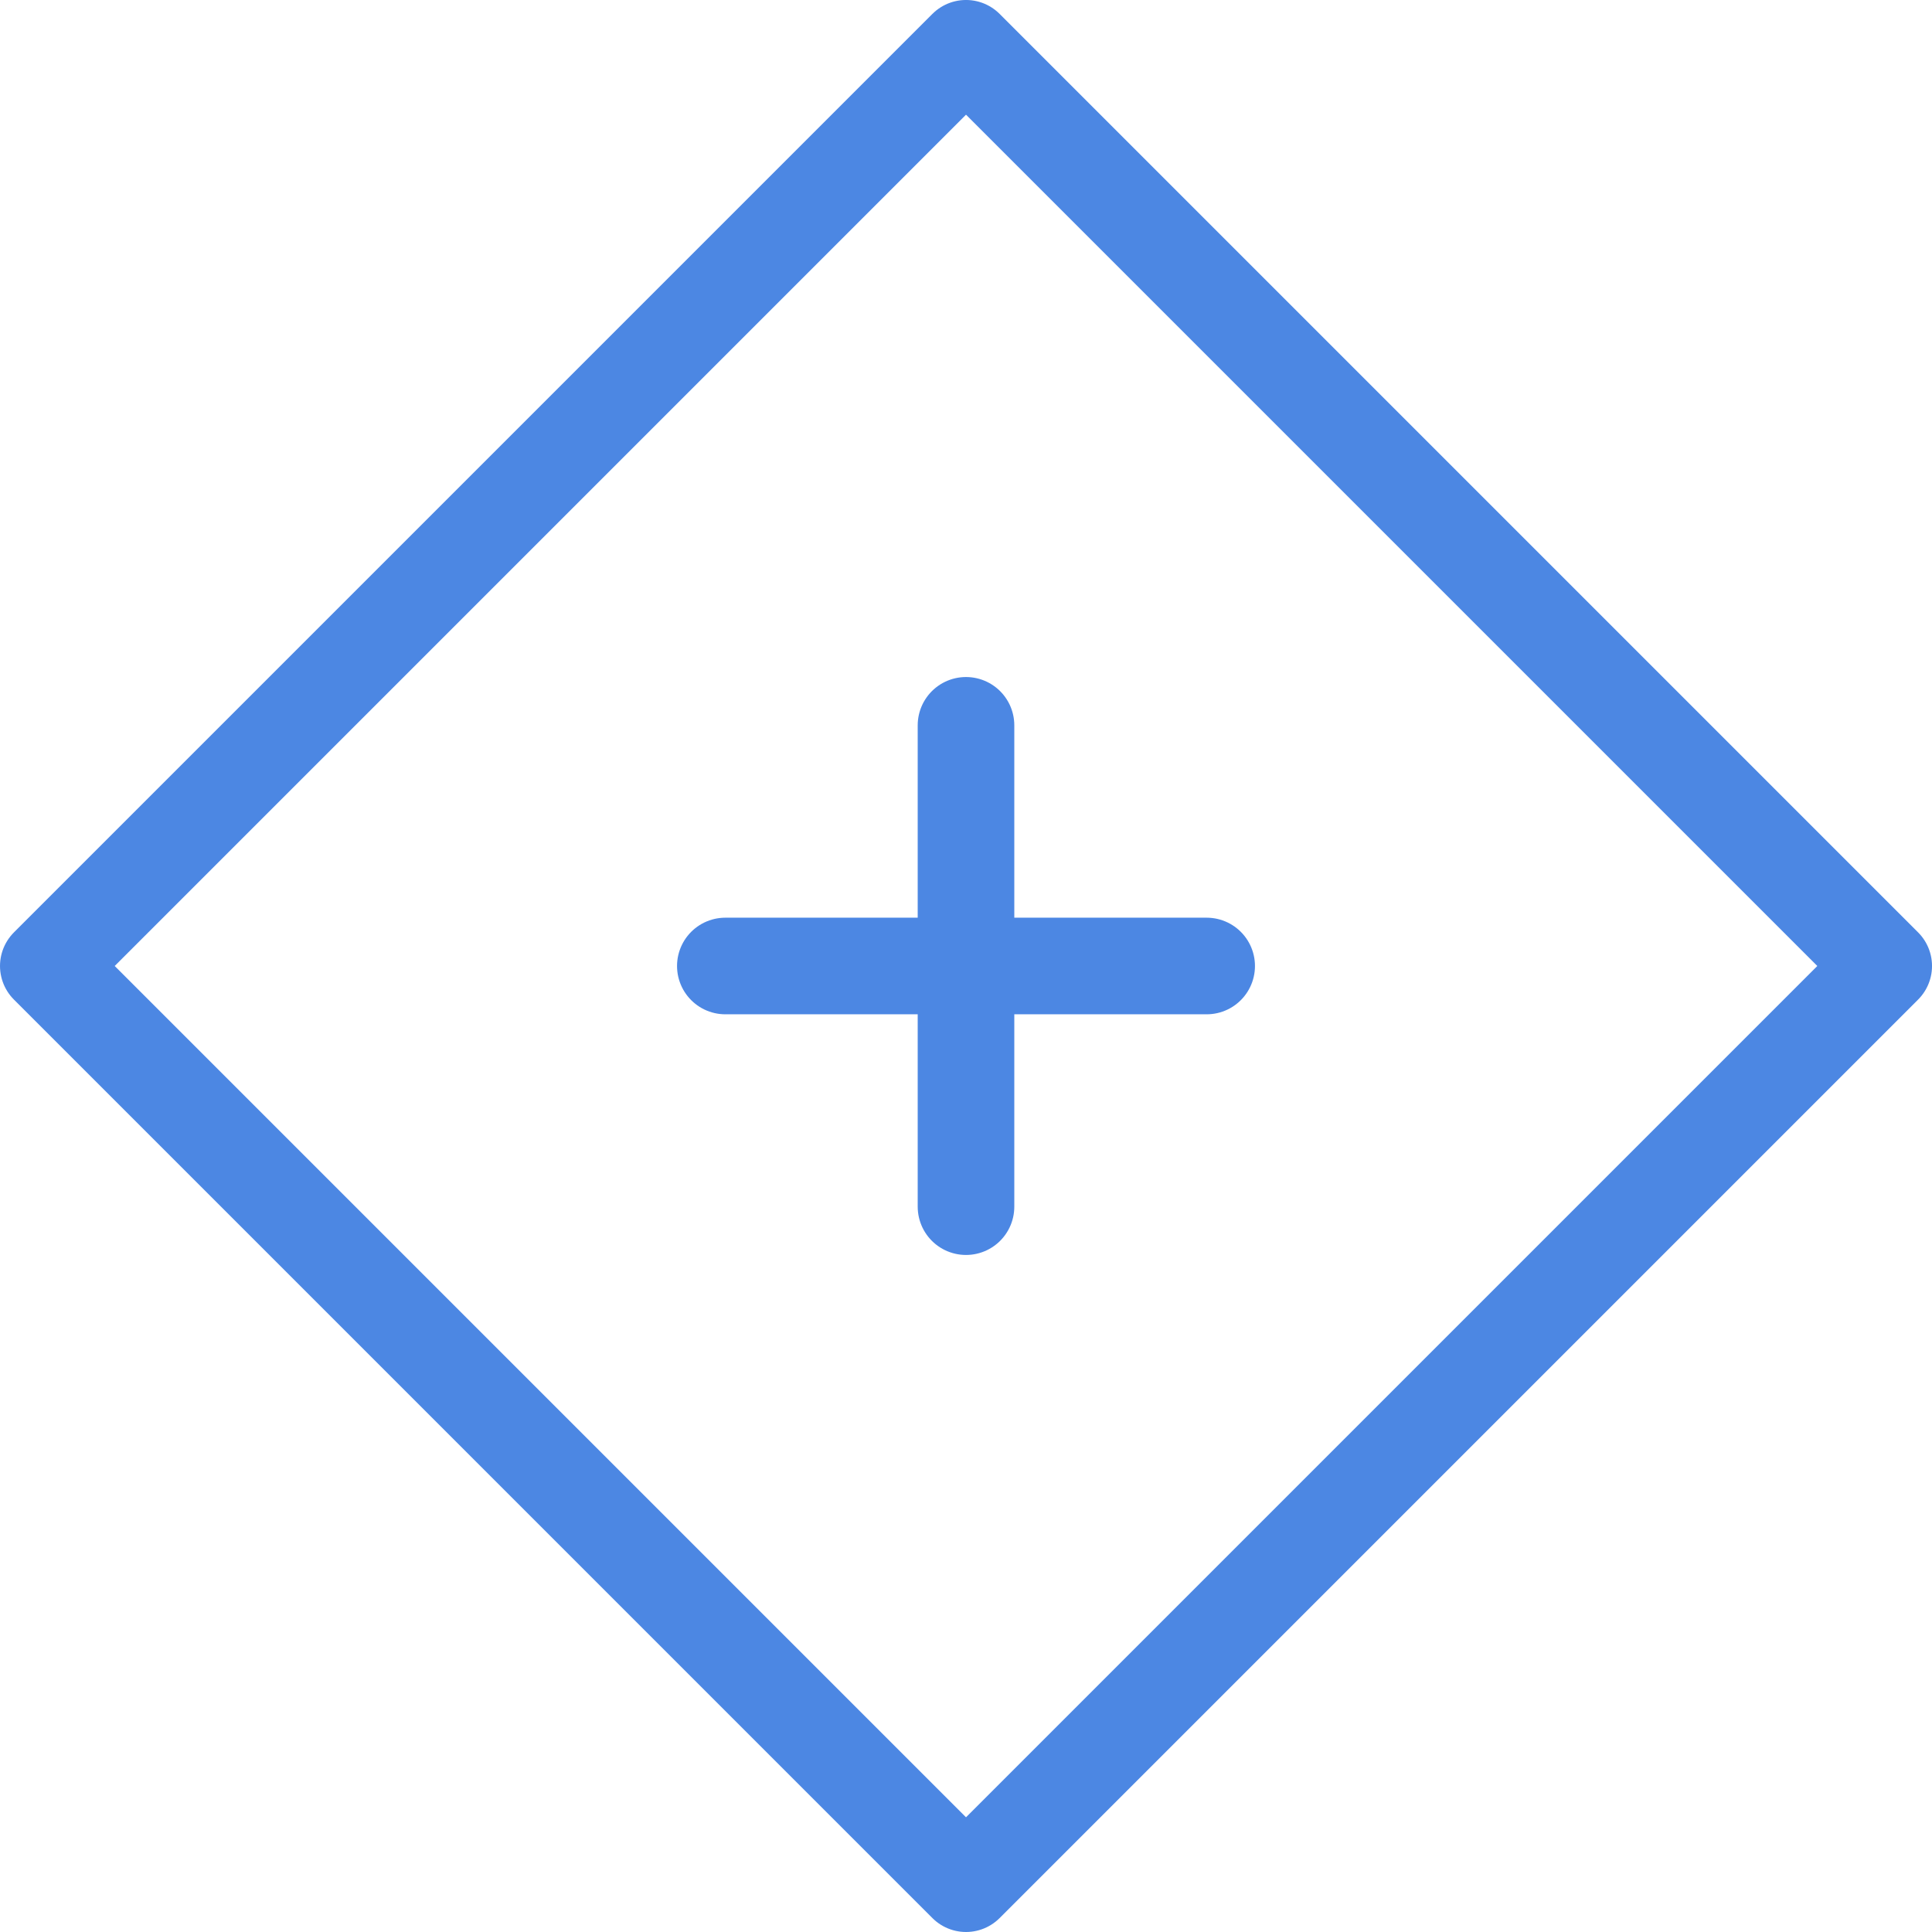
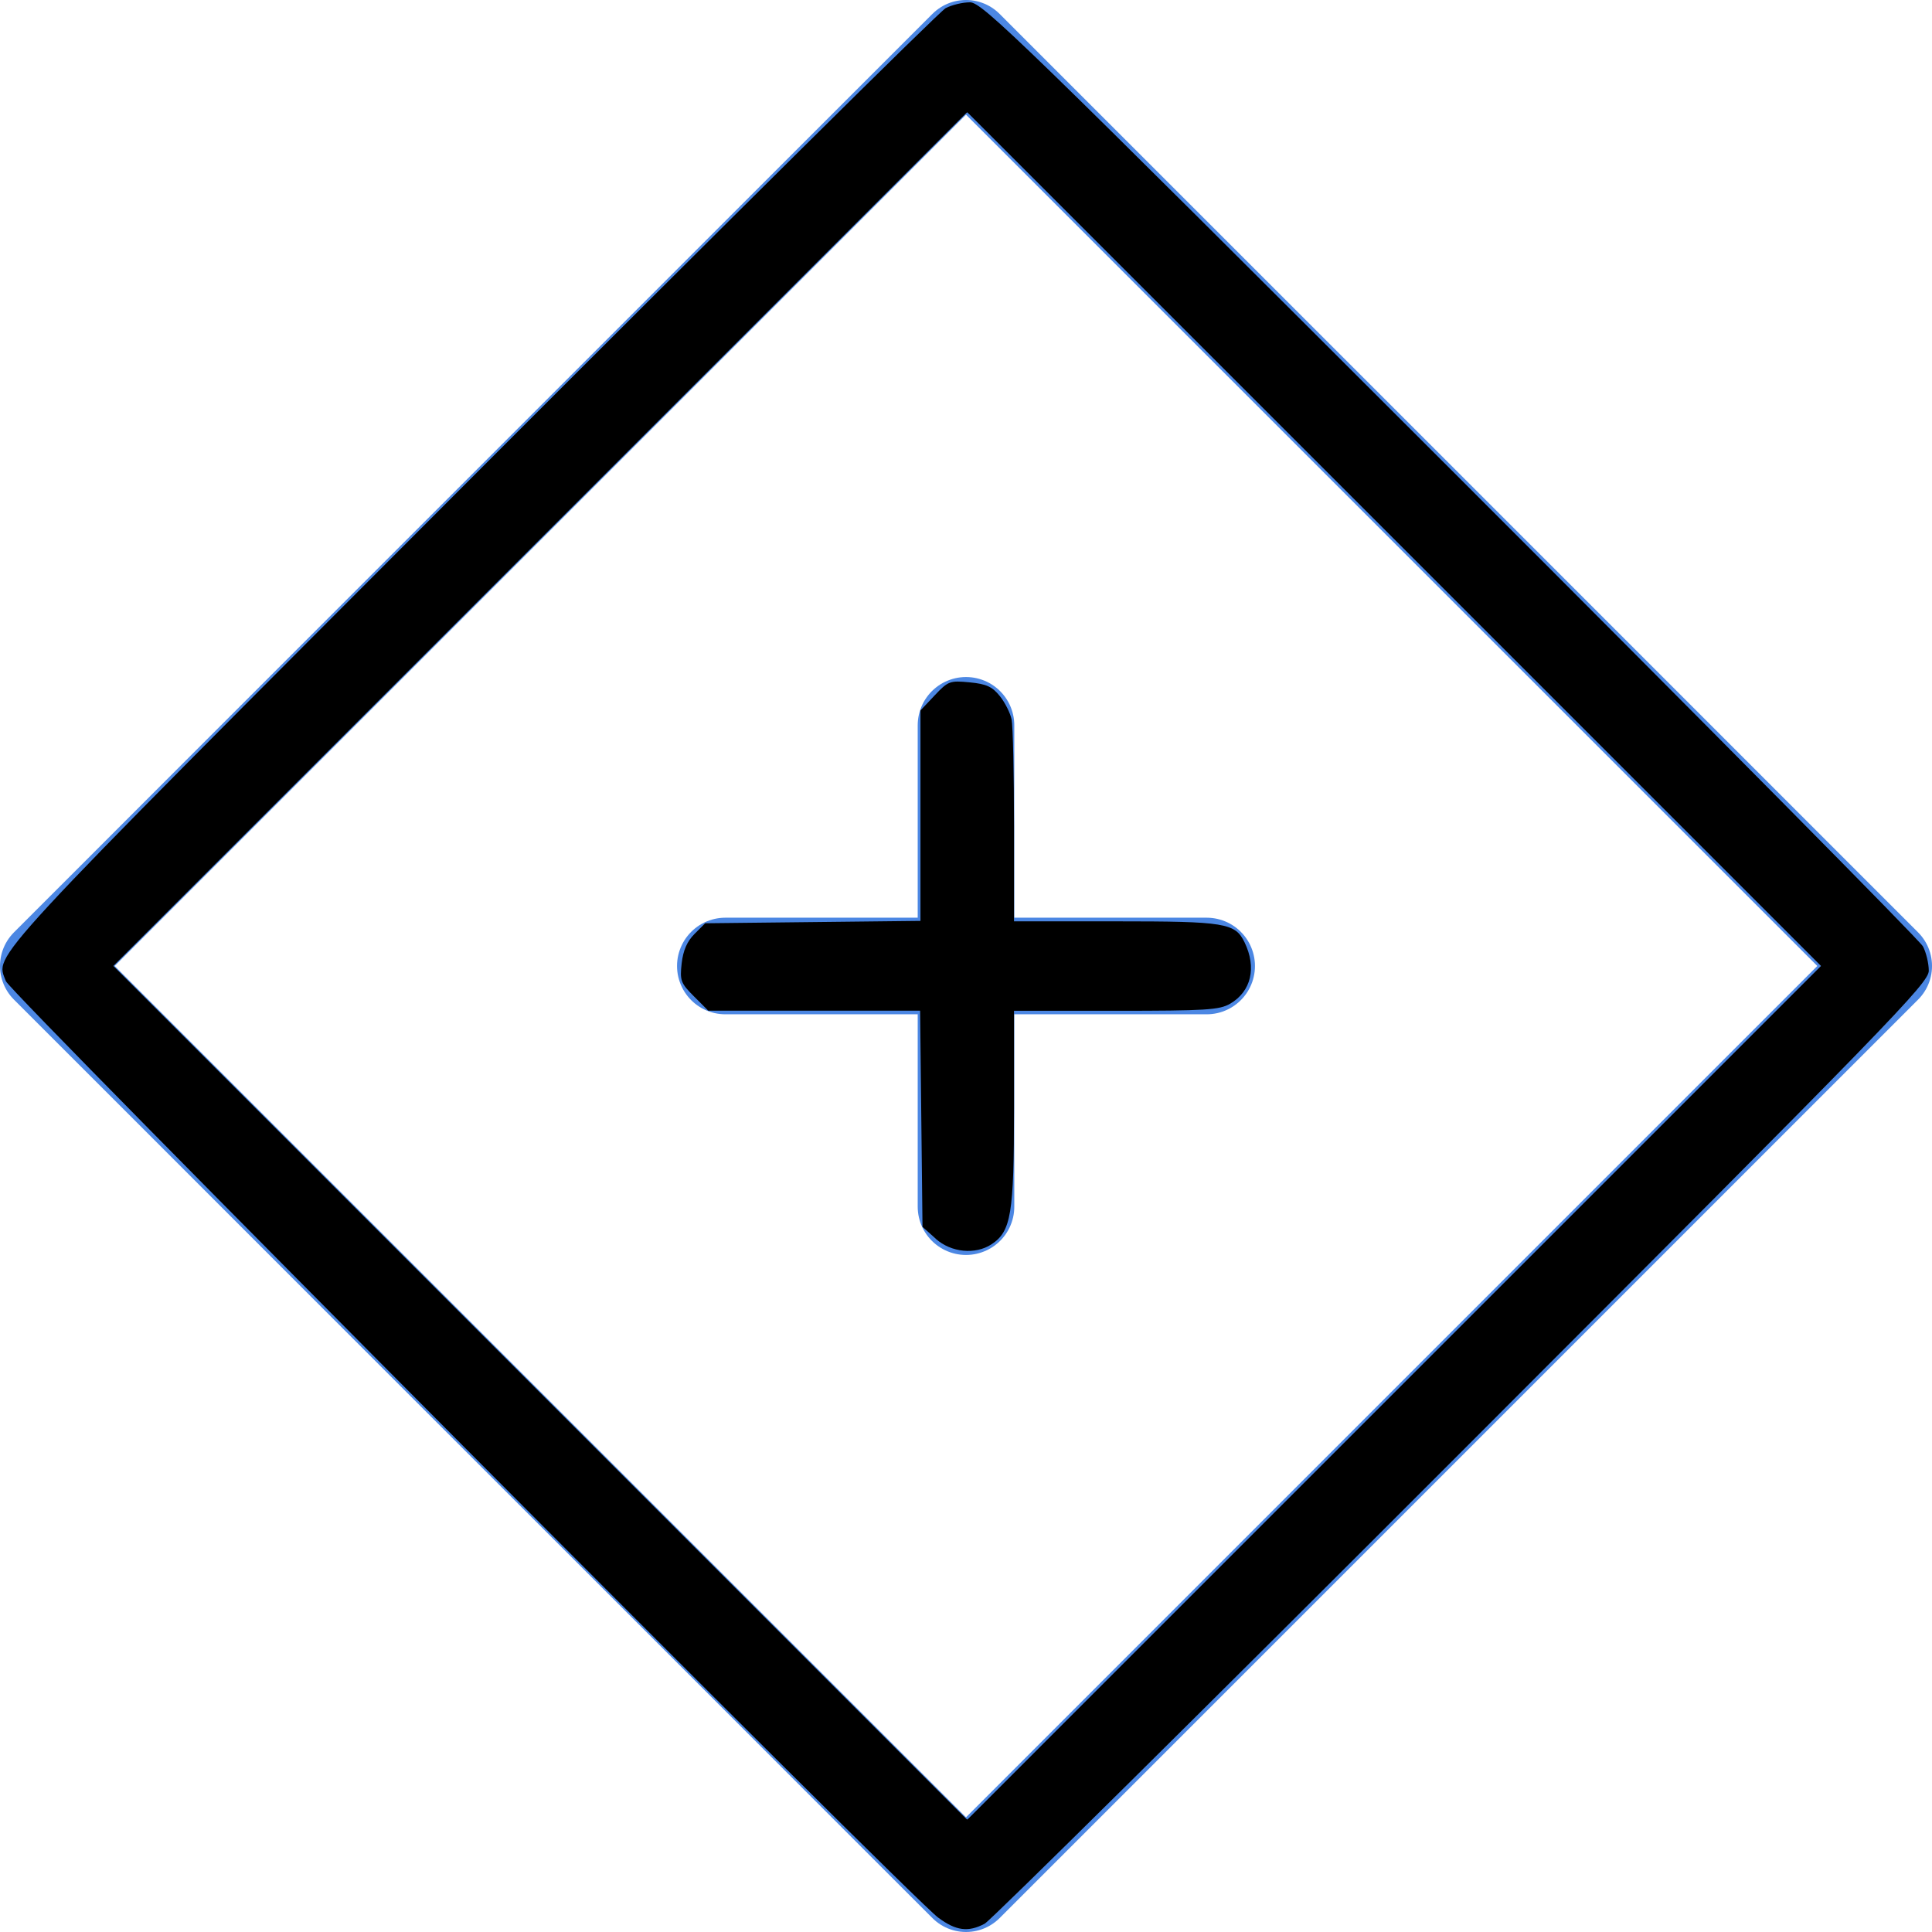
<svg xmlns="http://www.w3.org/2000/svg" width="60" height="60" id="svg2" version="1.1">
  <defs id="defs4" />
  <g id="layer1" transform="translate(0,-992.3622)">
    <rect style="fill:none;stroke:#4c87e3;stroke-width:2.951;stroke-linejoin:round;stroke-miterlimit:4;stroke-opacity:1;stroke-dasharray:none" id="rect3759" width="40.34" height="40.34" x="-721.875" y="723.962" transform="matrix(0.7071064,-0.7071072,0.7071064,0.7071072,0,0)" />
    <path style="fill:none;stroke:#4c87e3;stroke-width:0;stroke-linecap:butt;stroke-linejoin:miter;stroke-opacity:1;stroke-miterlimit:4;stroke-dasharray:none" d="m 23.234,31.463 17.93,0" id="path3761" transform="translate(0,992.3622)" />
    <path style="fill:none;stroke:#4c87e3;stroke-width:3;stroke-linecap:round;stroke-linejoin:miter;stroke-miterlimit:4;stroke-opacity:1;stroke-dasharray:none" d="m 22.526,1022.362 14.948,0" id="path3763" />
    <path style="fill:none;stroke:#4c87e3;stroke-width:3;stroke-linecap:round;stroke-linejoin:miter;stroke-miterlimit:4;stroke-opacity:1;stroke-dasharray:none" d="m 30,1029.836 0,-14.948" id="path3763-1" />
+     <path style="fill:#000000" d="M 29.141,59.558 C 28.273,58.913 0.317,30.833 0.183,30.472 -0.139,29.604 -0.703,30.214 14.616,14.869 22.542,6.93 29.18,0.353 29.368,0.253 c 0.188,-0.099 0.527,-0.181 0.755,-0.181 0.382,0 1.56,1.145 14.915,14.489 7.975,7.969 14.582,14.643 14.681,14.83 0.099,0.188 0.181,0.527 0.181,0.755 0,0.382 -1.145,1.56 -14.489,14.915 -7.969,7.975 -14.643,14.582 -14.83,14.681 -0.51,0.271 -0.893,0.221 -1.439,-0.185 l 0,0 z M 43.295,16.74 30.037,3.482 16.779,16.74 3.521,29.998 16.779,43.257 30.037,56.515 43.295,43.257 56.553,29.999 43.295,16.74 z" id="path2988" transform="translate(0,992.3622)" />
+     <path style="fill:#000000" d="m 29.061,38.469 -0.412,-0.368 -0.037,-3.357 -0.037,-3.357 -3.29,0 -3.29,0 -0.445,-0.445 c -0.41,-0.41 -0.44,-0.491 -0.38,-1.025 0.045,-0.399 0.169,-0.683 0.398,-0.912 l 0.332,-0.332 3.343,-0.037 3.343,-0.037 0,-3.268 0,-3.268 0.441,-0.467 c 0.419,-0.445 0.472,-0.464 1.086,-0.405 0.52,0.05 0.703,0.133 0.938,0.427 0.161,0.2 0.325,0.528 0.366,0.728 0.04,0.2 0.074,1.691 0.074,3.315 l 0,2.952 3.163,0 c 3.397,0 3.705,0.05 3.997,0.652 0.38,0.784 0.207,1.523 -0.445,1.905 -0.332,0.195 -0.756,0.221 -3.546,0.221 l -3.169,0 0,3.028 c 0,3.289 -0.089,3.824 -0.701,4.225 -0.501,0.328 -1.252,0.254 -1.728,-0.171 l 0,0 z" id="path2990" transform="translate(0,992.3622)" />
+     <path style="fill:#000000" d="" id="path2992" transform="translate(0,992.3622)" />
+     <path style="fill:#000000" d="" id="path2994" transform="translate(0,992.3622)" />
+     <path style="fill:#000000" d="" id="path2996" transform="translate(0,992.3622)" />
+     <path style="fill:#000000" d="M 28.362,58.678 C 26.81,57.264 1.885,32.248 0.886,31.103 0.302,30.433 0.162,30.192 0.22,29.96 0.261,29.798 0.677,29.215 1.146,28.664 2.133,27.503 22.784,6.743 26.839,2.836 c 2.358,-2.272 2.791,-2.637 3.127,-2.637 0.312,0 0.599,0.195 1.43,0.971 1.668,1.557 23.1,22.954 25.862,25.82 2.163,2.244 2.516,2.665 2.516,3 0,0.311 -0.195,0.599 -0.971,1.43 -1.557,1.668 -22.954,23.1 -25.82,25.862 -2.248,2.166 -2.665,2.516 -3.001,2.516 -0.315,0 -0.629,-0.217 -1.619,-1.12 z M 43.422,43.257 56.679,29.998 43.422,16.74 C 36.13,9.448 30.107,3.482 30.037,3.482 c -0.07,0 -6.093,5.966 -13.385,13.258 L 3.395,29.998 16.653,43.257 c 7.292,7.292 13.315,13.258 13.385,13.258 0.07,0 6.093,-5.966 13.385,-13.258 z" id="path2998" transform="translate(0,992.3622)" />
  </g>
</svg>
